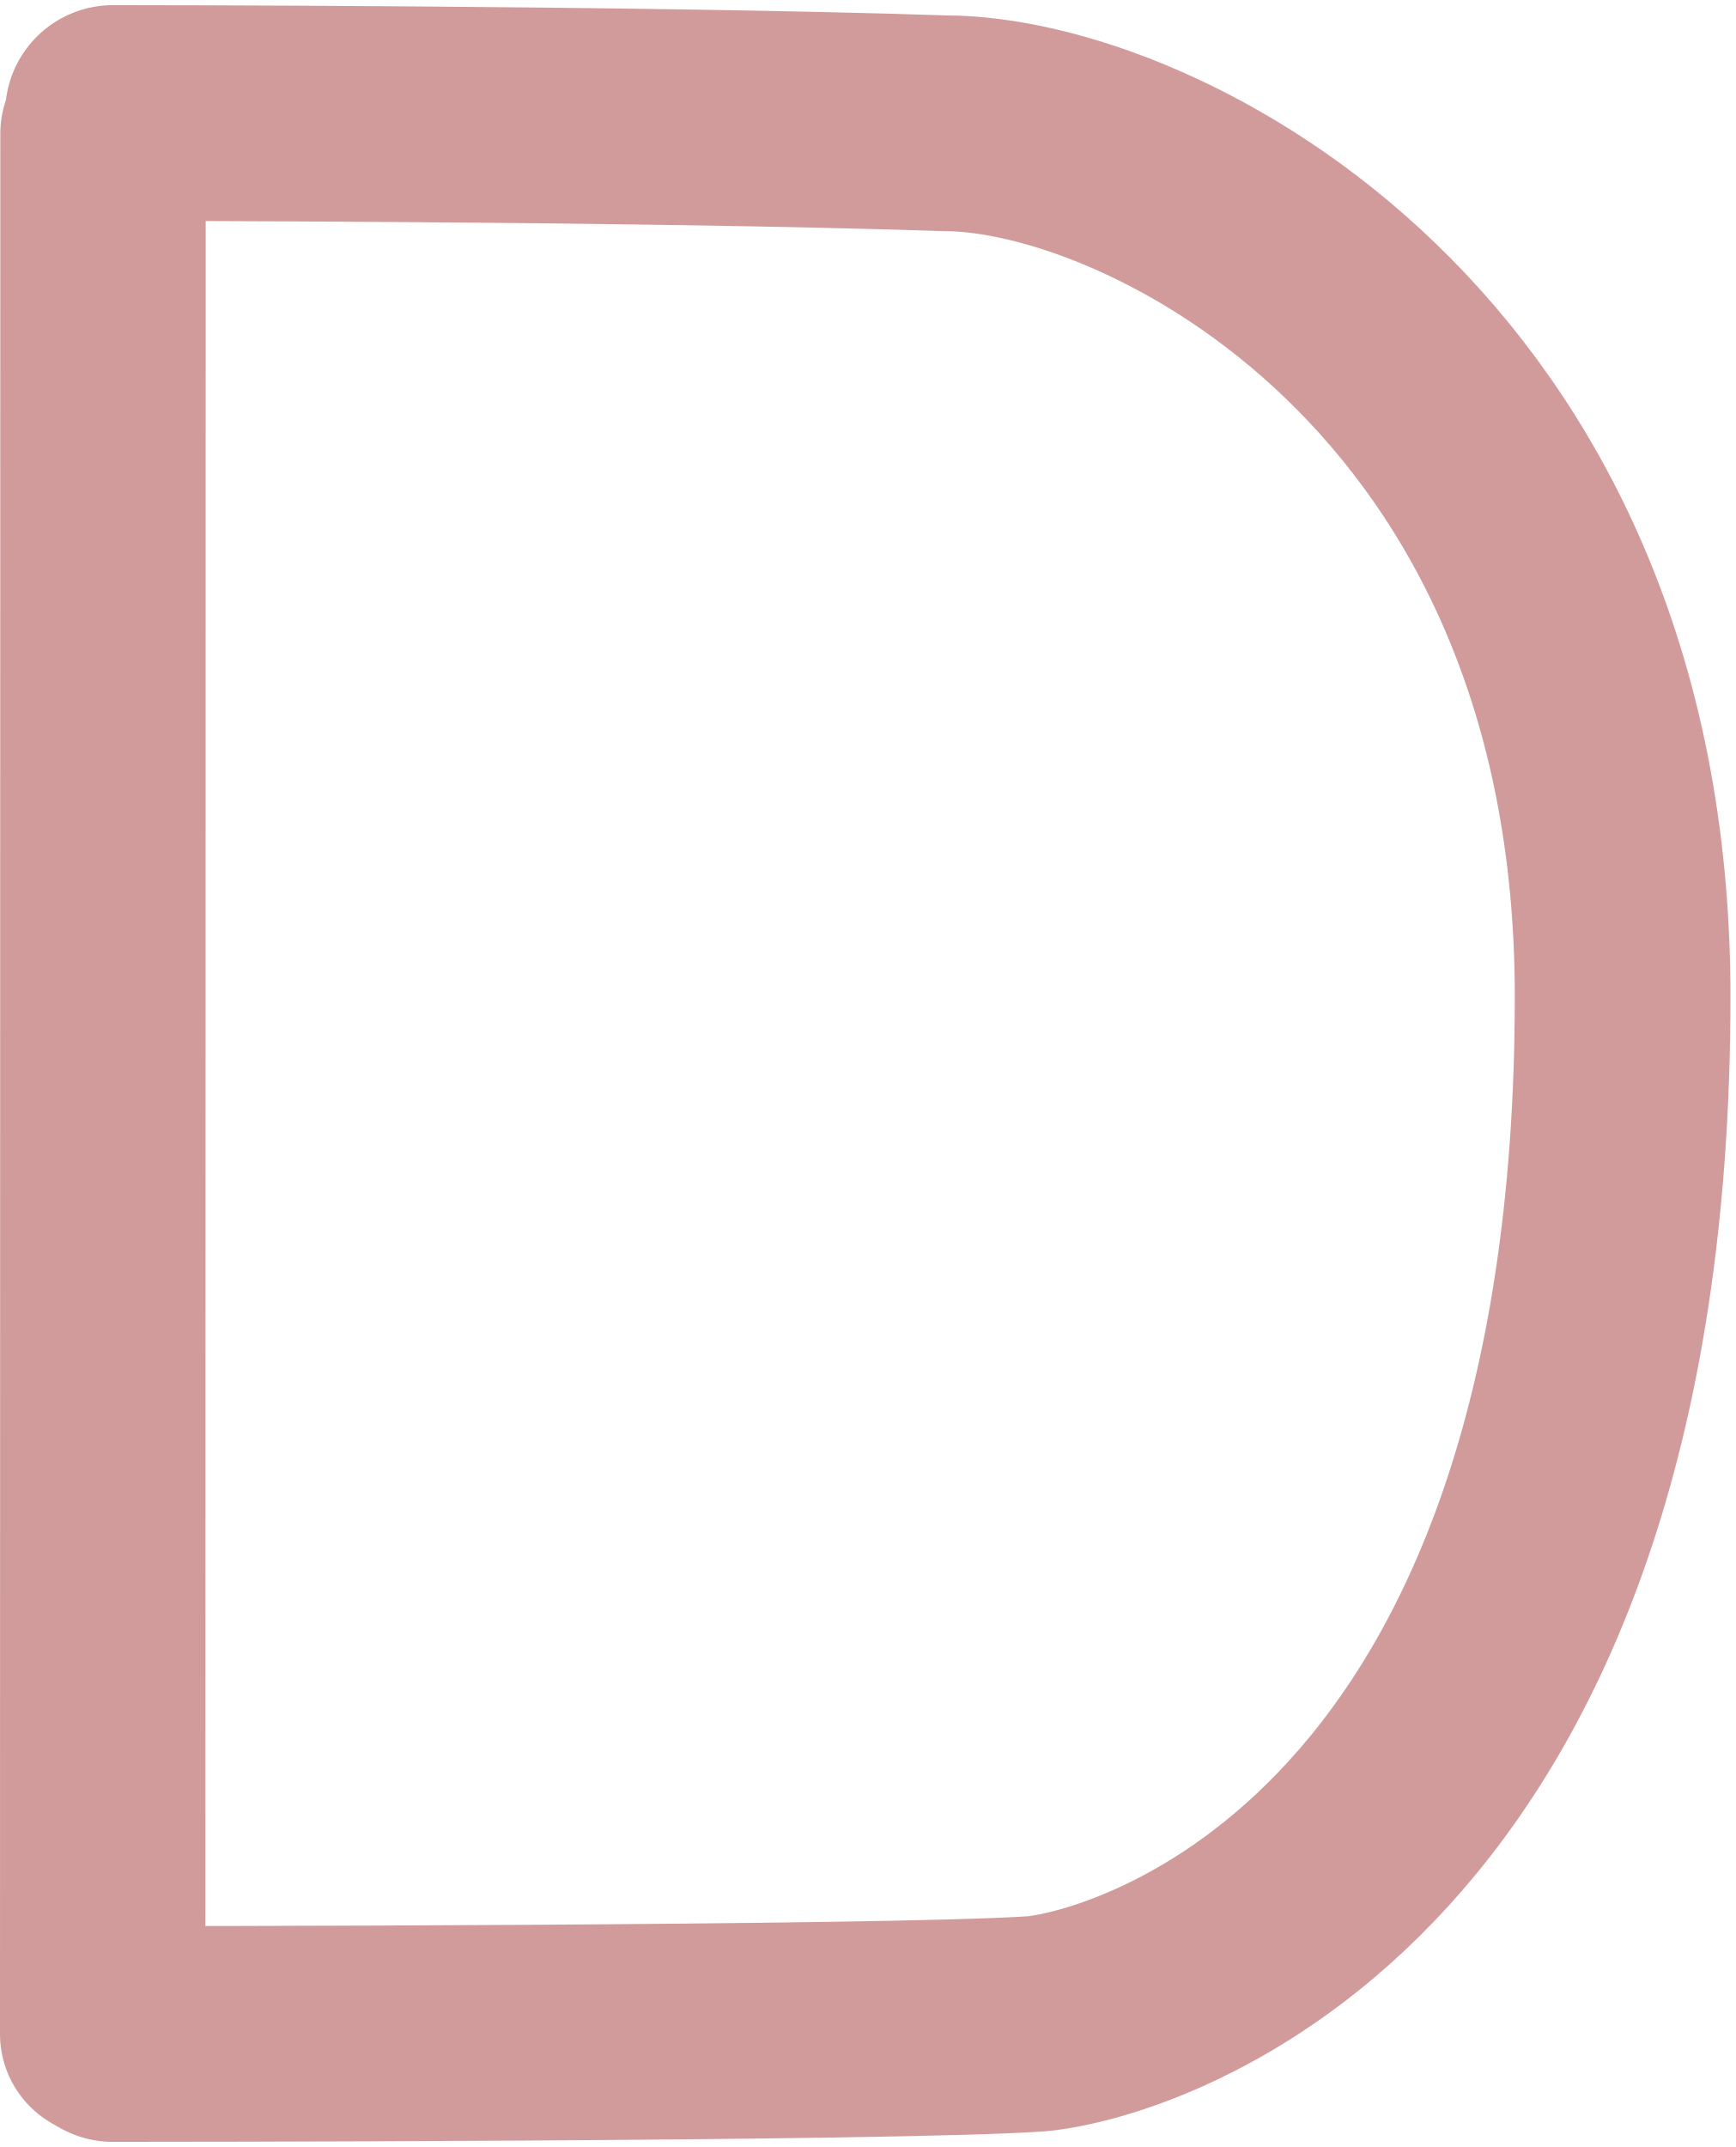
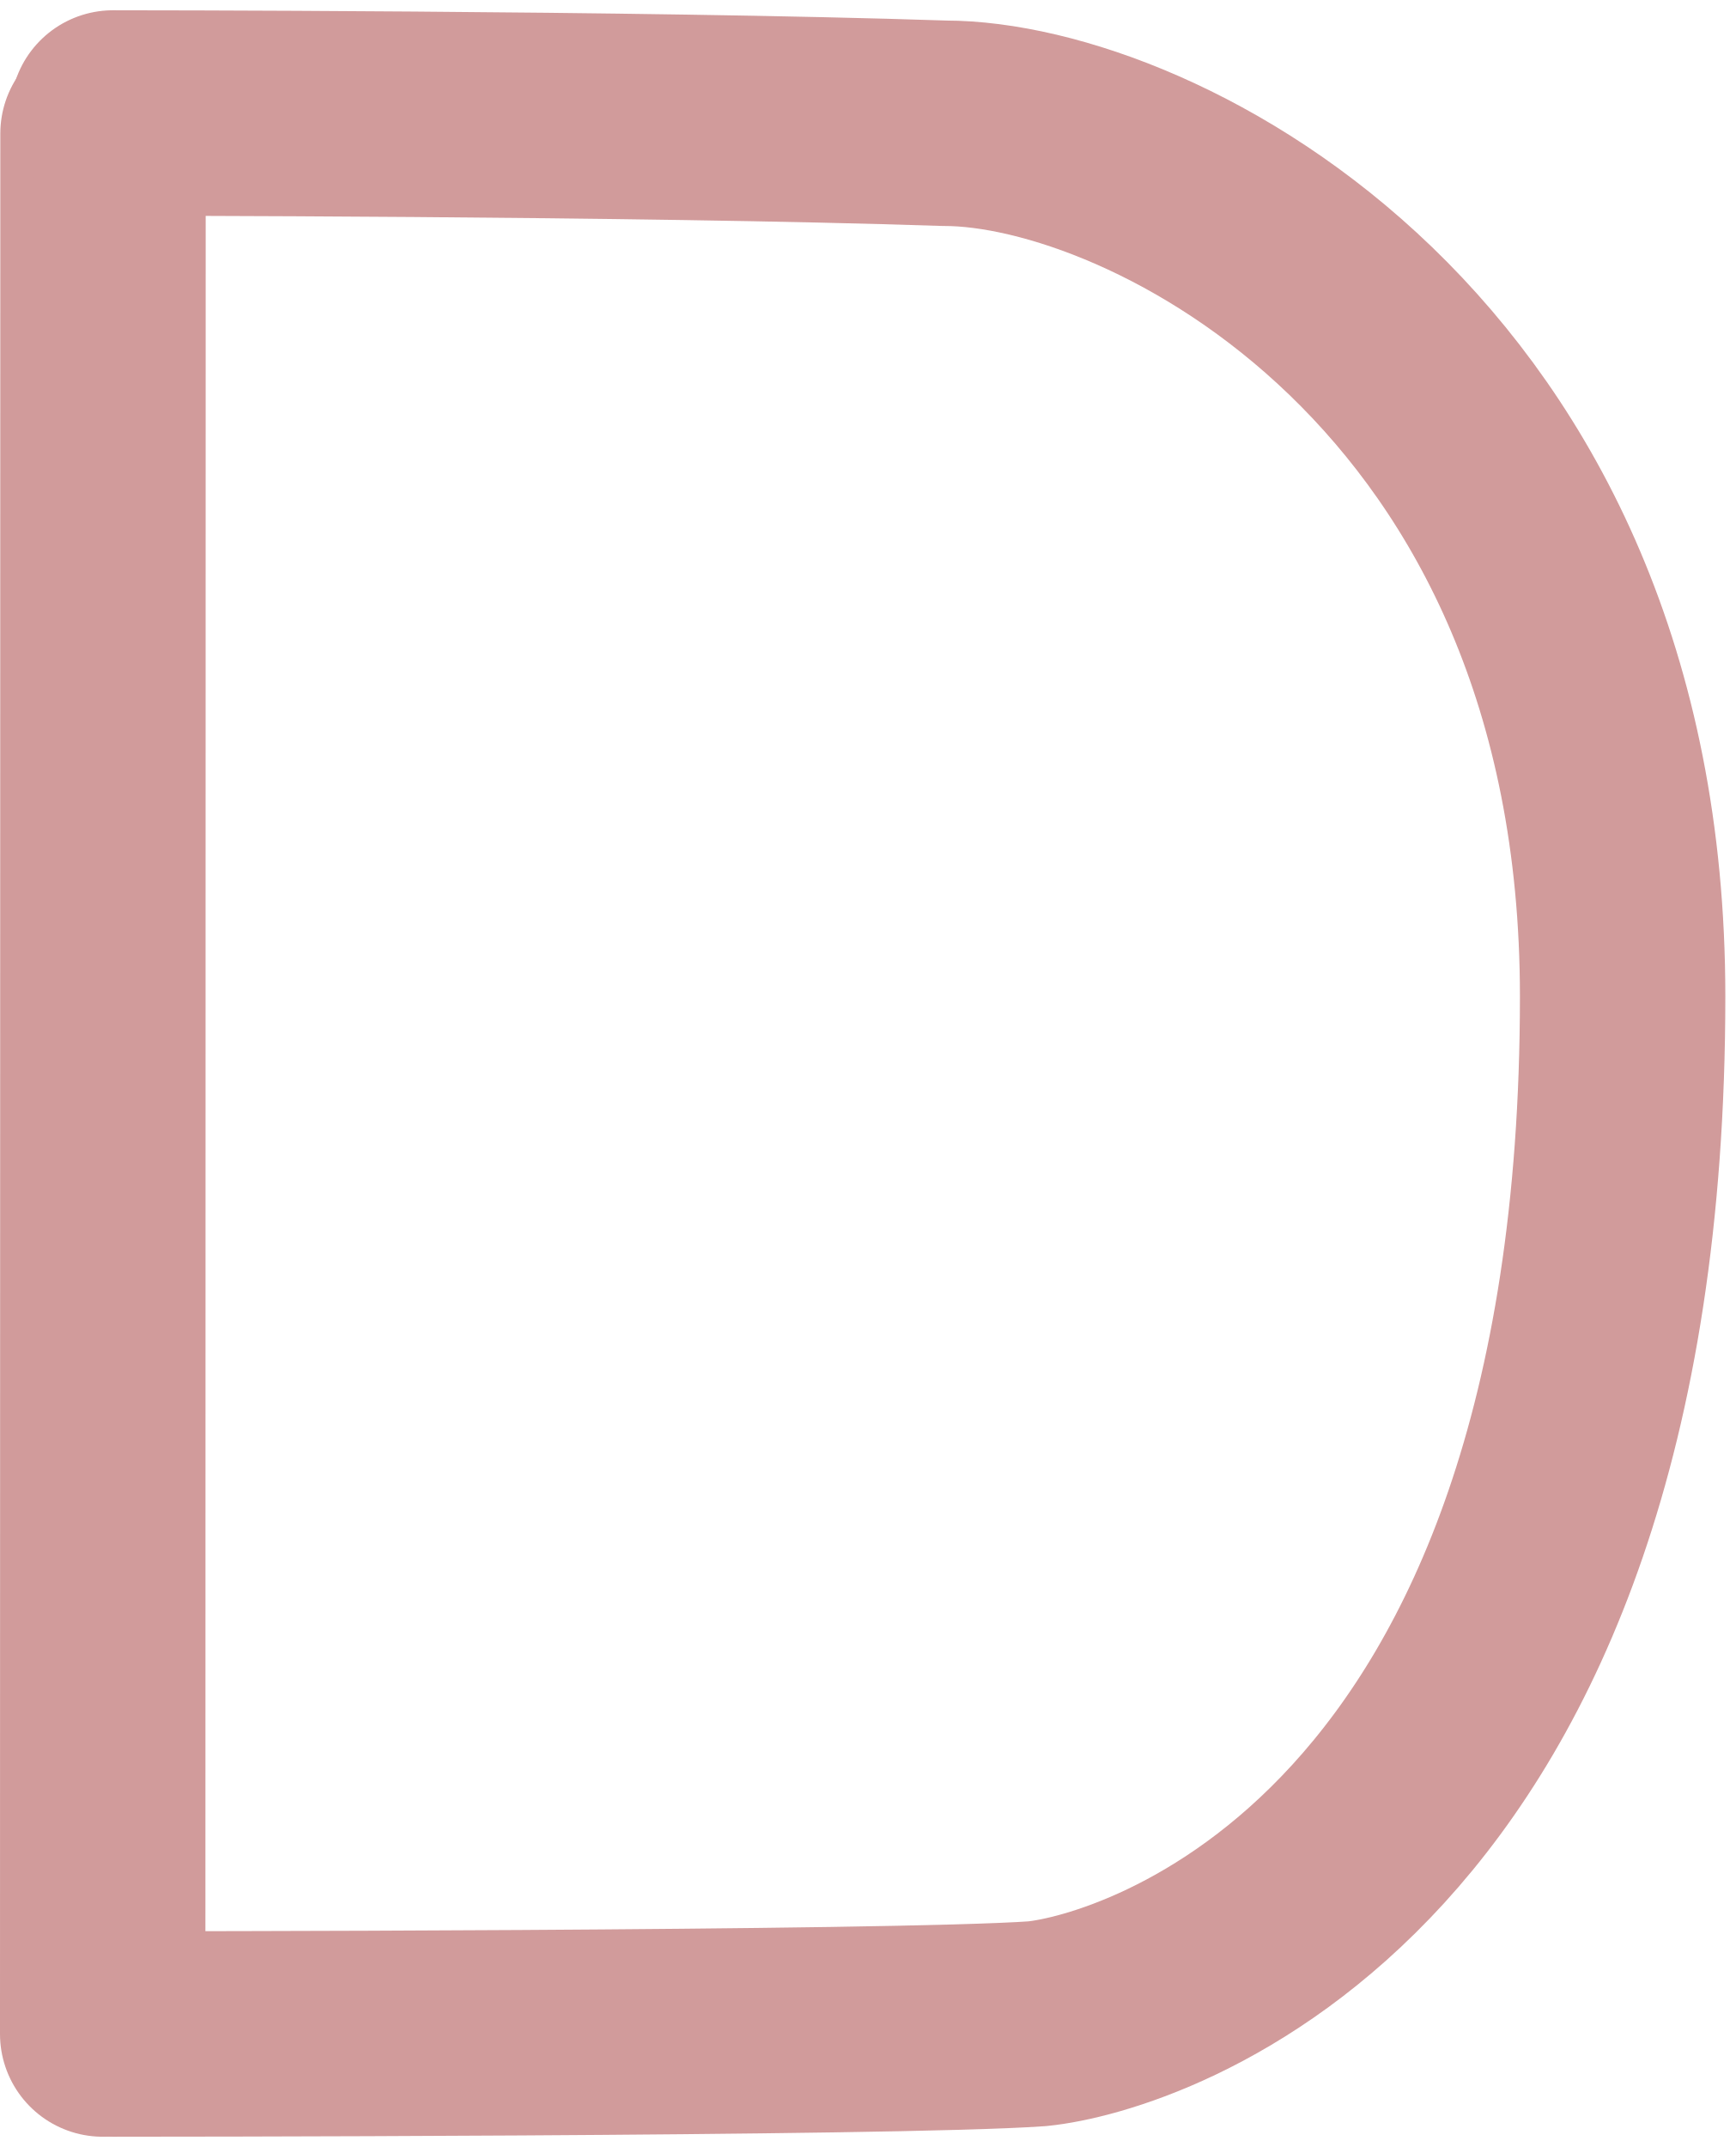
<svg xmlns="http://www.w3.org/2000/svg" width="169px" height="209px" viewBox="0 0 169 209" version="1.1">
  <g stroke="none" fill="none" fill-rule="evenodd" stroke-linecap="round" stroke-linejoin="round">
    <g class="letter d" transform="translate(9, 11)" stroke="#D19B9B">
-       <path d="M1.031,2 L1,187" class="d1" stroke-width="20" />
-       <path d="M2,0 C2,0 53,0 83,1 C103,1 149,24 149,86 C149,171 102,185 92,186 C78,187 2,187 2,187" class="d2" stroke-width="21" />
+       <path d="M1.031,2 L1,187" class="animate-1" stroke-width="20" />
+       <path d="M2,0 C2,0 53,0 83,1 C103,1 149,24 149,86 C149,171 102,185 92,186 C78,187 2,187 2,187" class="animate-2" stroke-width="20" />
    </g>
  </g>
</svg>
